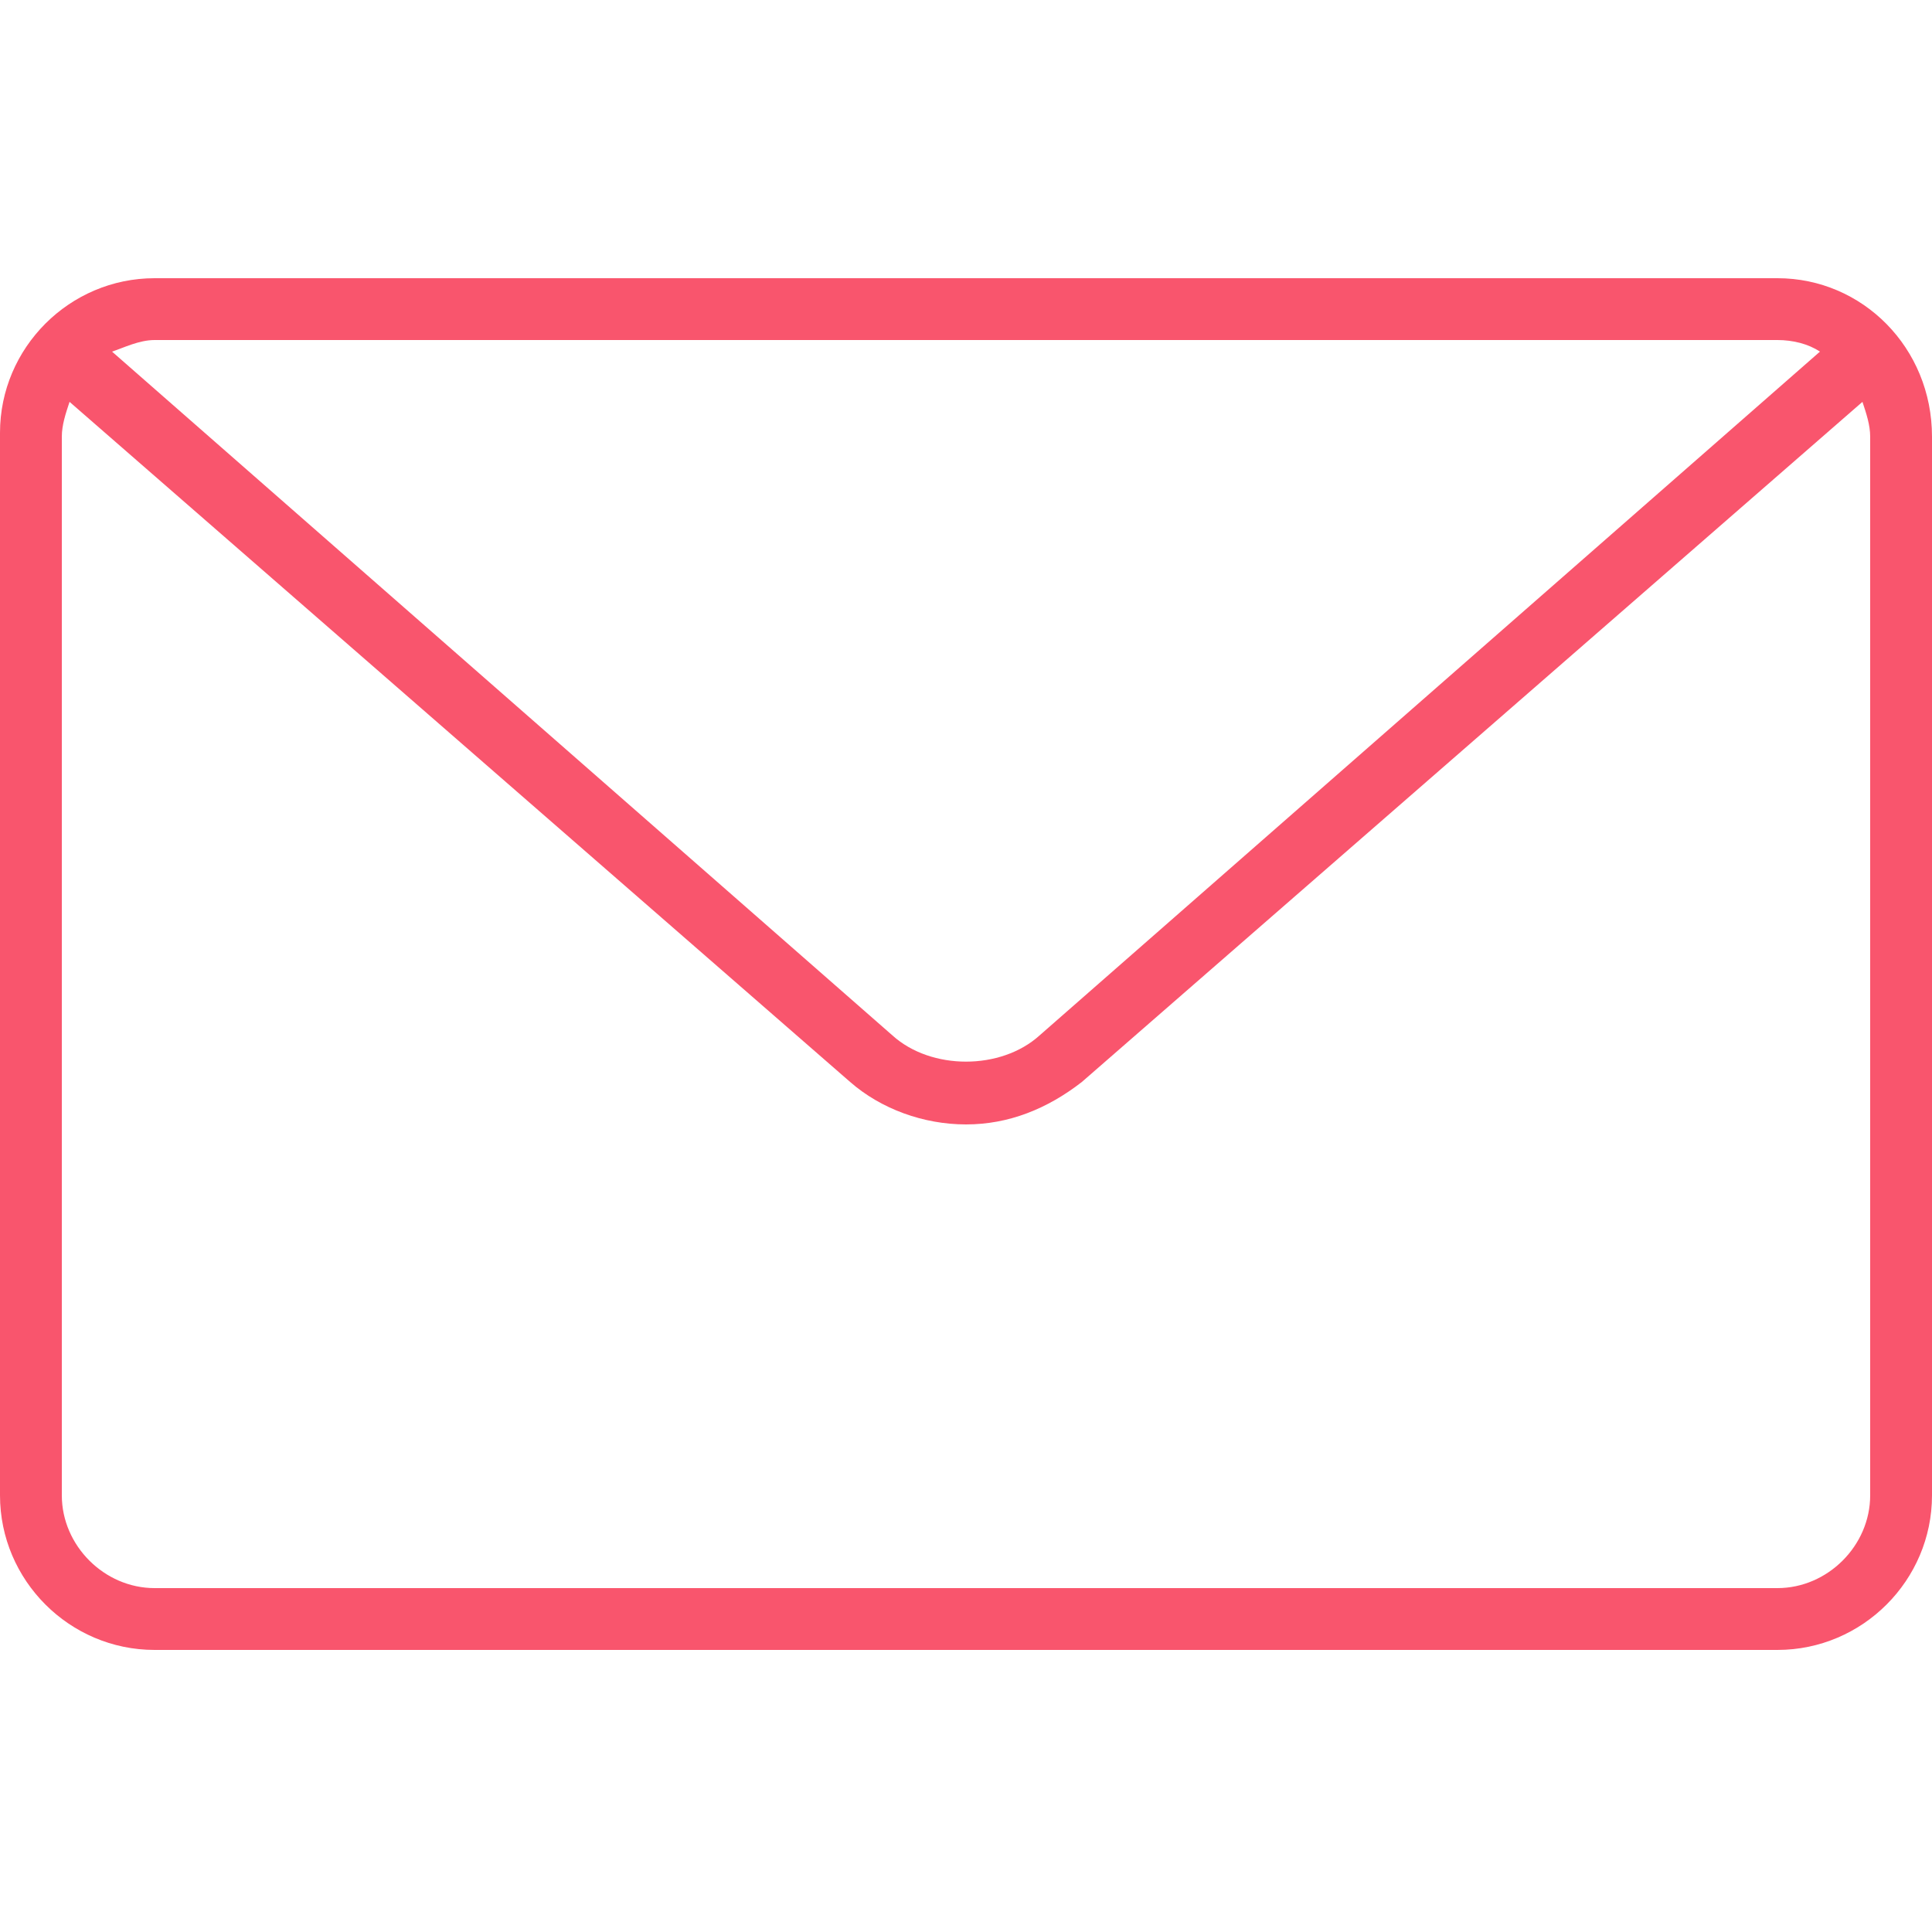
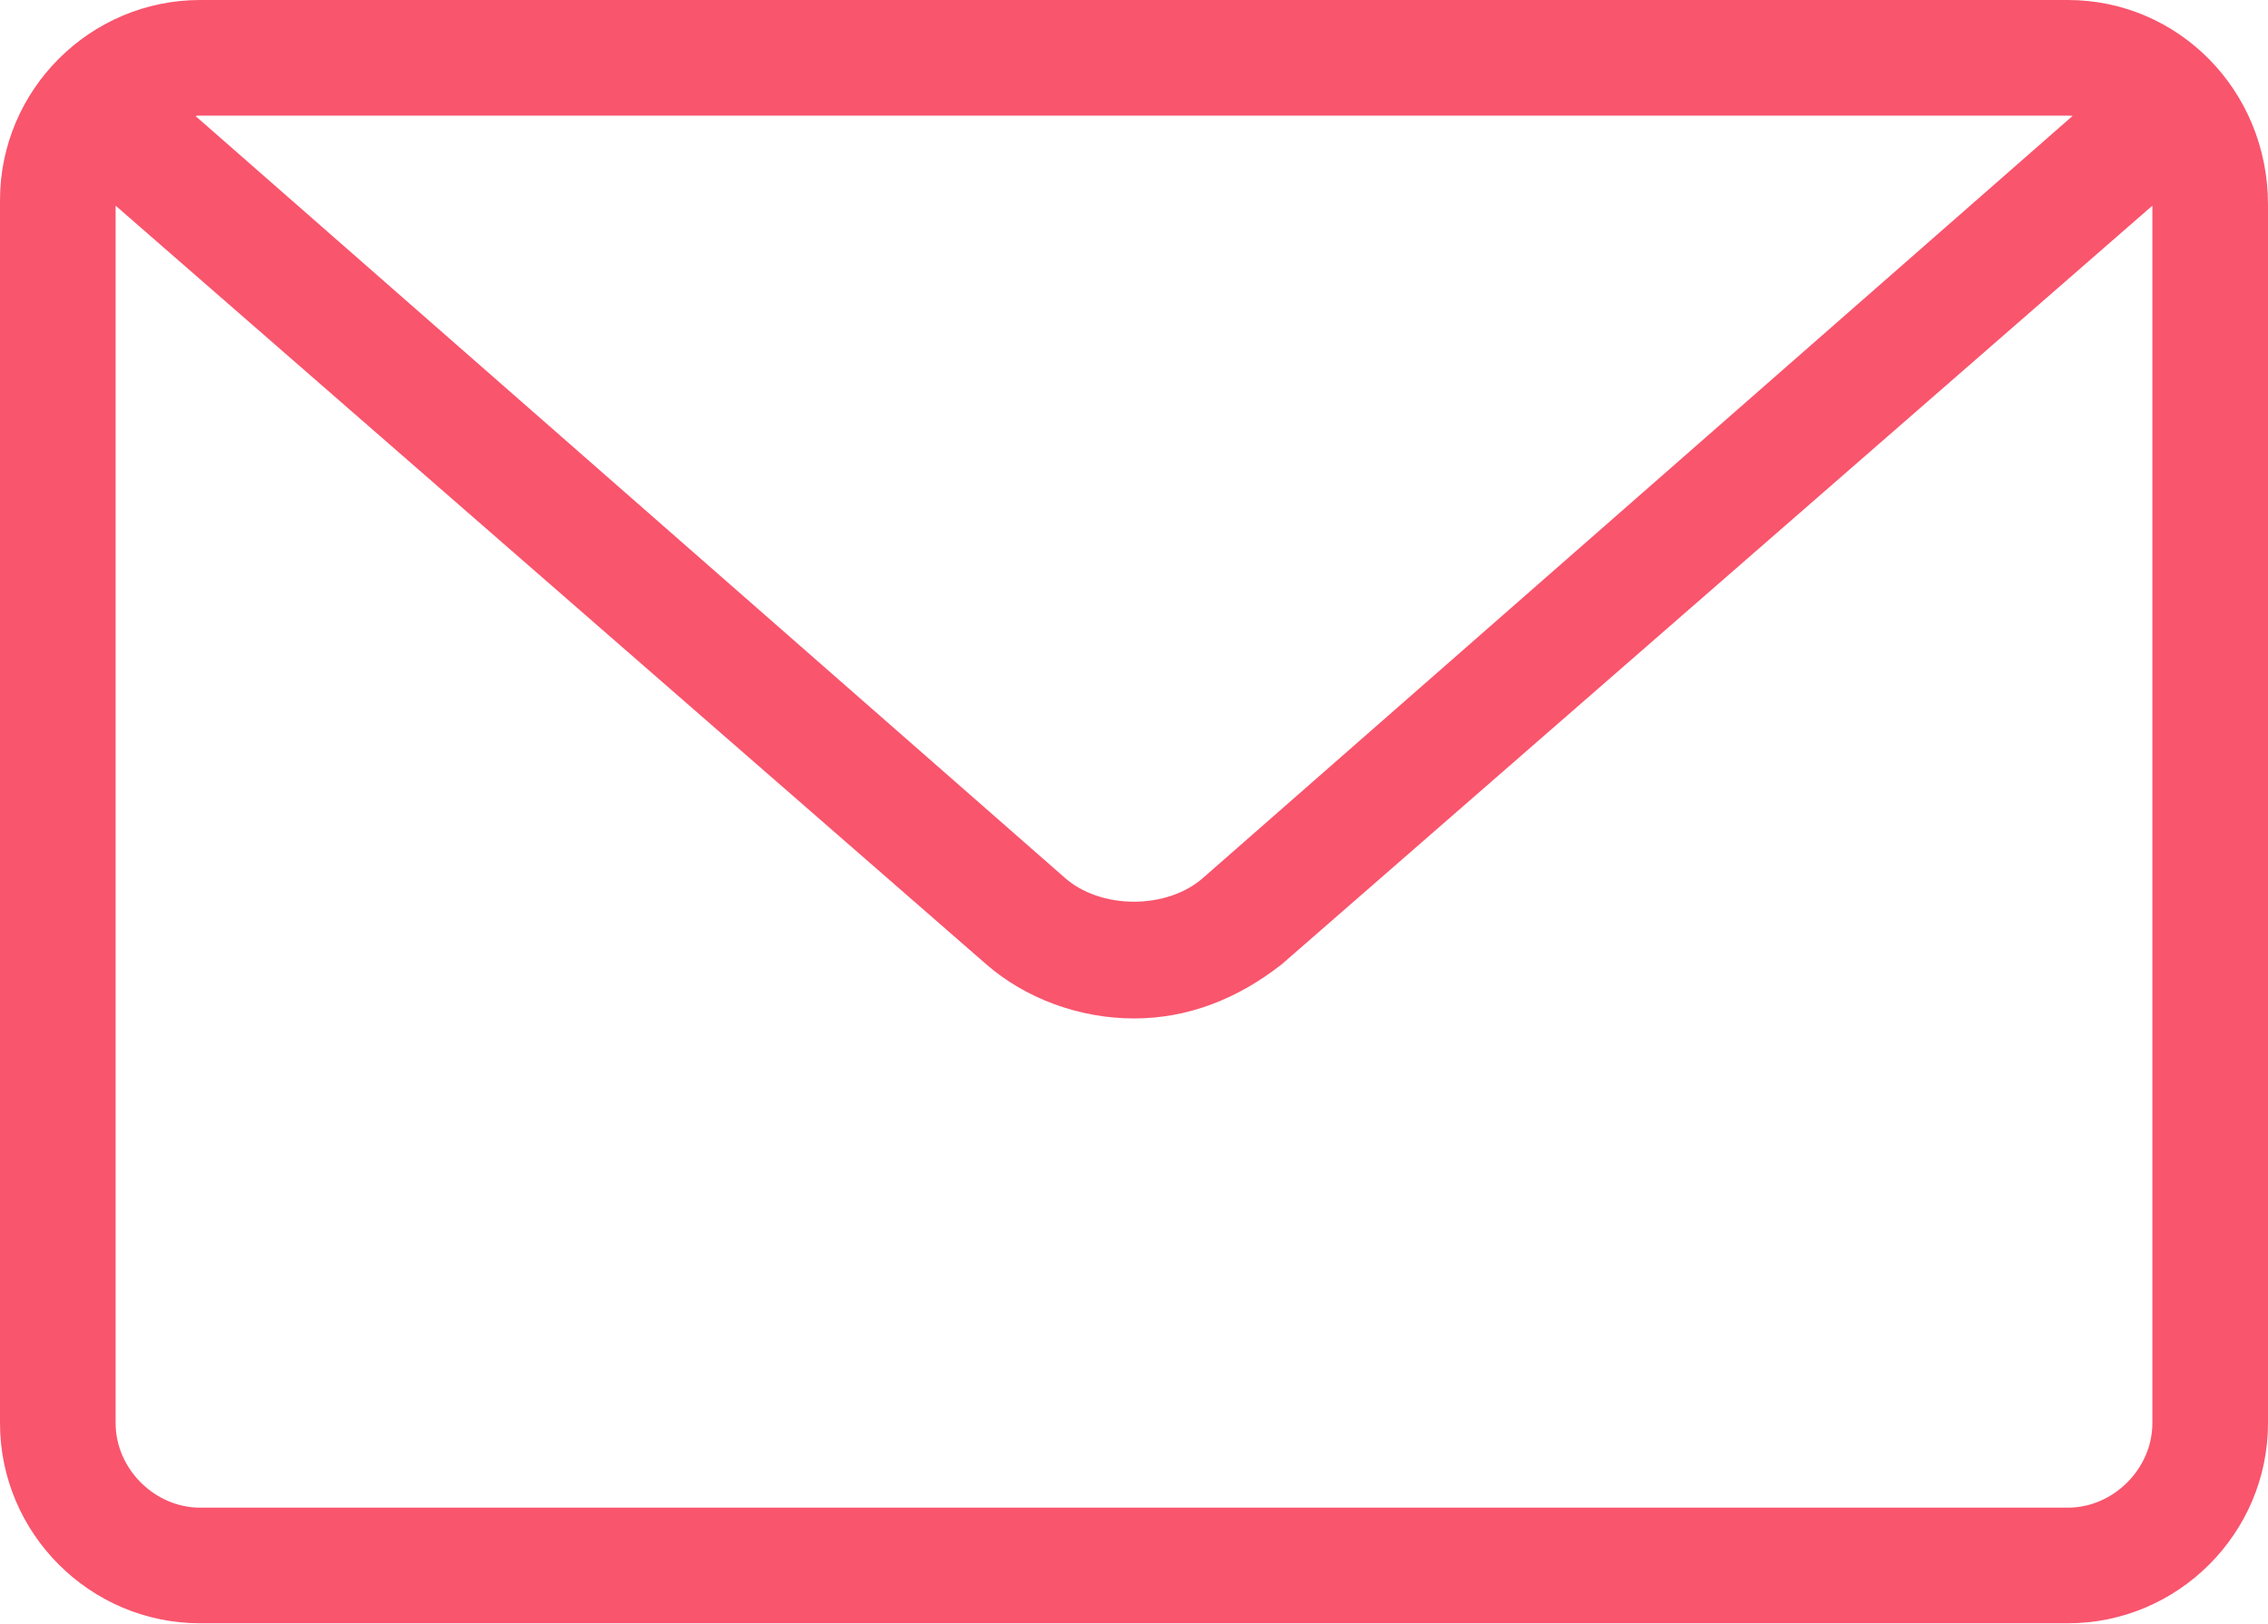
- <svg xmlns="http://www.w3.org/2000/svg" version="1.1" id="Capa_1" x="0px" y="0px" viewBox="0 0 50 50" style="enable-background:new 0 0 50 50;" xml:space="preserve">
+ <svg xmlns="http://www.w3.org/2000/svg" version="1.1" id="Capa_1" x="0px" y="0px" viewBox="0 0 51 36.5" style="enable-background:new 0 0 51 36.5;" xml:space="preserve">
  <style type="text/css">
- 	.st0{fill:#F9556D;}
+ 	.st0{fill:#F9556D;stroke:#F9556D;stroke-miterlimit:10;}
</style>
-   <path class="st0" d="M46,7.2H4c-2.2,0-4,1.8-4,4v27.5c0,2.2,1.8,4,4,4h42c2.2,0,4-1.8,4-4V11.3C50,9,48.2,7.2,46,7.2z M46,8.8  c0.4,0,0.8,0.1,1.1,0.3L26.9,26.8c-1,0.9-2.8,0.9-3.8,0L2.9,9.1C3.2,9,3.6,8.8,4,8.8H46z M48.4,38.7c0,1.3-1.1,2.4-2.4,2.4H4  c-1.3,0-2.4-1.1-2.4-2.4V11.3c0-0.3,0.1-0.6,0.2-0.9L22,28c0.8,0.7,1.9,1.1,3,1.1s2.1-0.4,3-1.1l20.2-17.6c0.1,0.3,0.2,0.6,0.2,0.9  V38.7z" />
+   <path class="st0" d="M46.5,0.5h-42c-2.2,0-4,1.8-4,4V32c0,2.2,1.8,4,4,4h42c2.2,0,4-1.8,4-4V4.6C50.5,2.3,48.7,0.5,46.5,0.5z   M46.5,2.1c0.4,0,0.8,0.1,1.1,0.3L27.4,20.1c-1,0.9-2.8,0.9-3.8,0L3.4,2.4c0.3-0.1,0.7-0.3,1.1-0.3H46.5z M48.9,32  c0,1.3-1.1,2.4-2.4,2.4h-42c-1.3,0-2.4-1.1-2.4-2.4V4.6c0-0.3,0.1-0.6,0.2-0.9l20.2,17.6c0.8,0.7,1.9,1.1,3,1.1s2.1-0.4,3-1.1  L48.7,3.7c0.1,0.3,0.2,0.6,0.2,0.9V32z" />
</svg>
